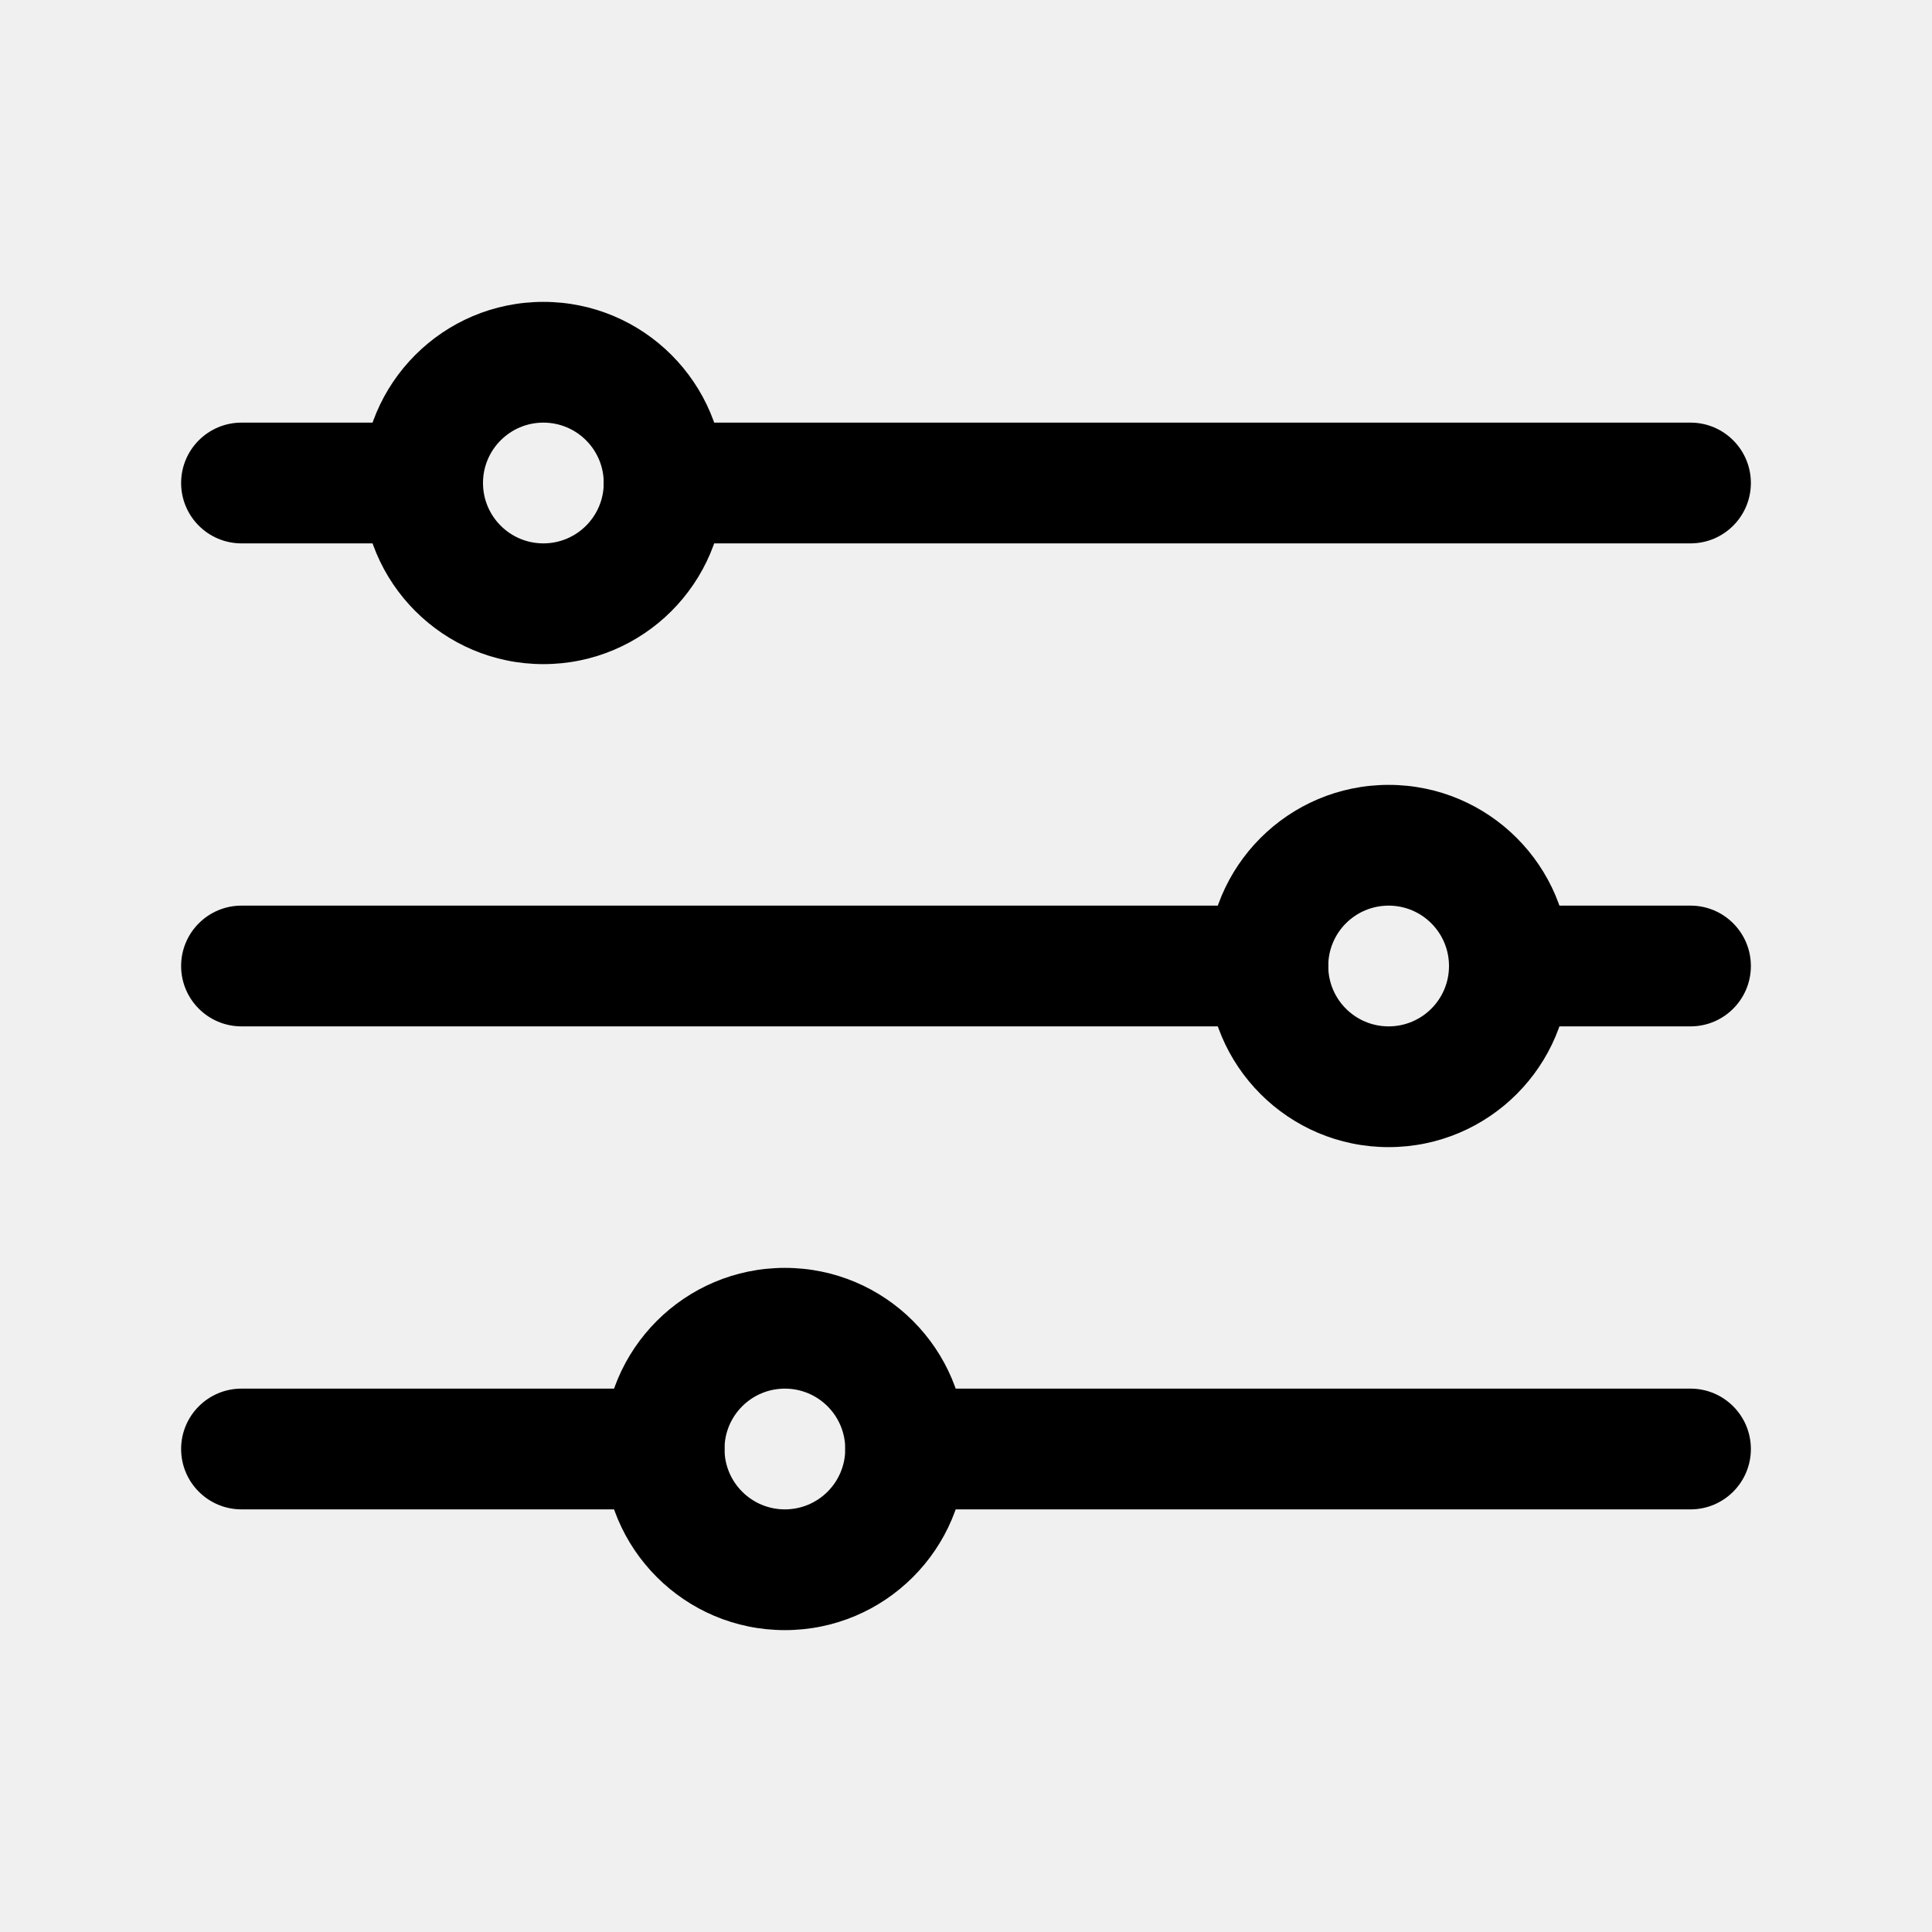
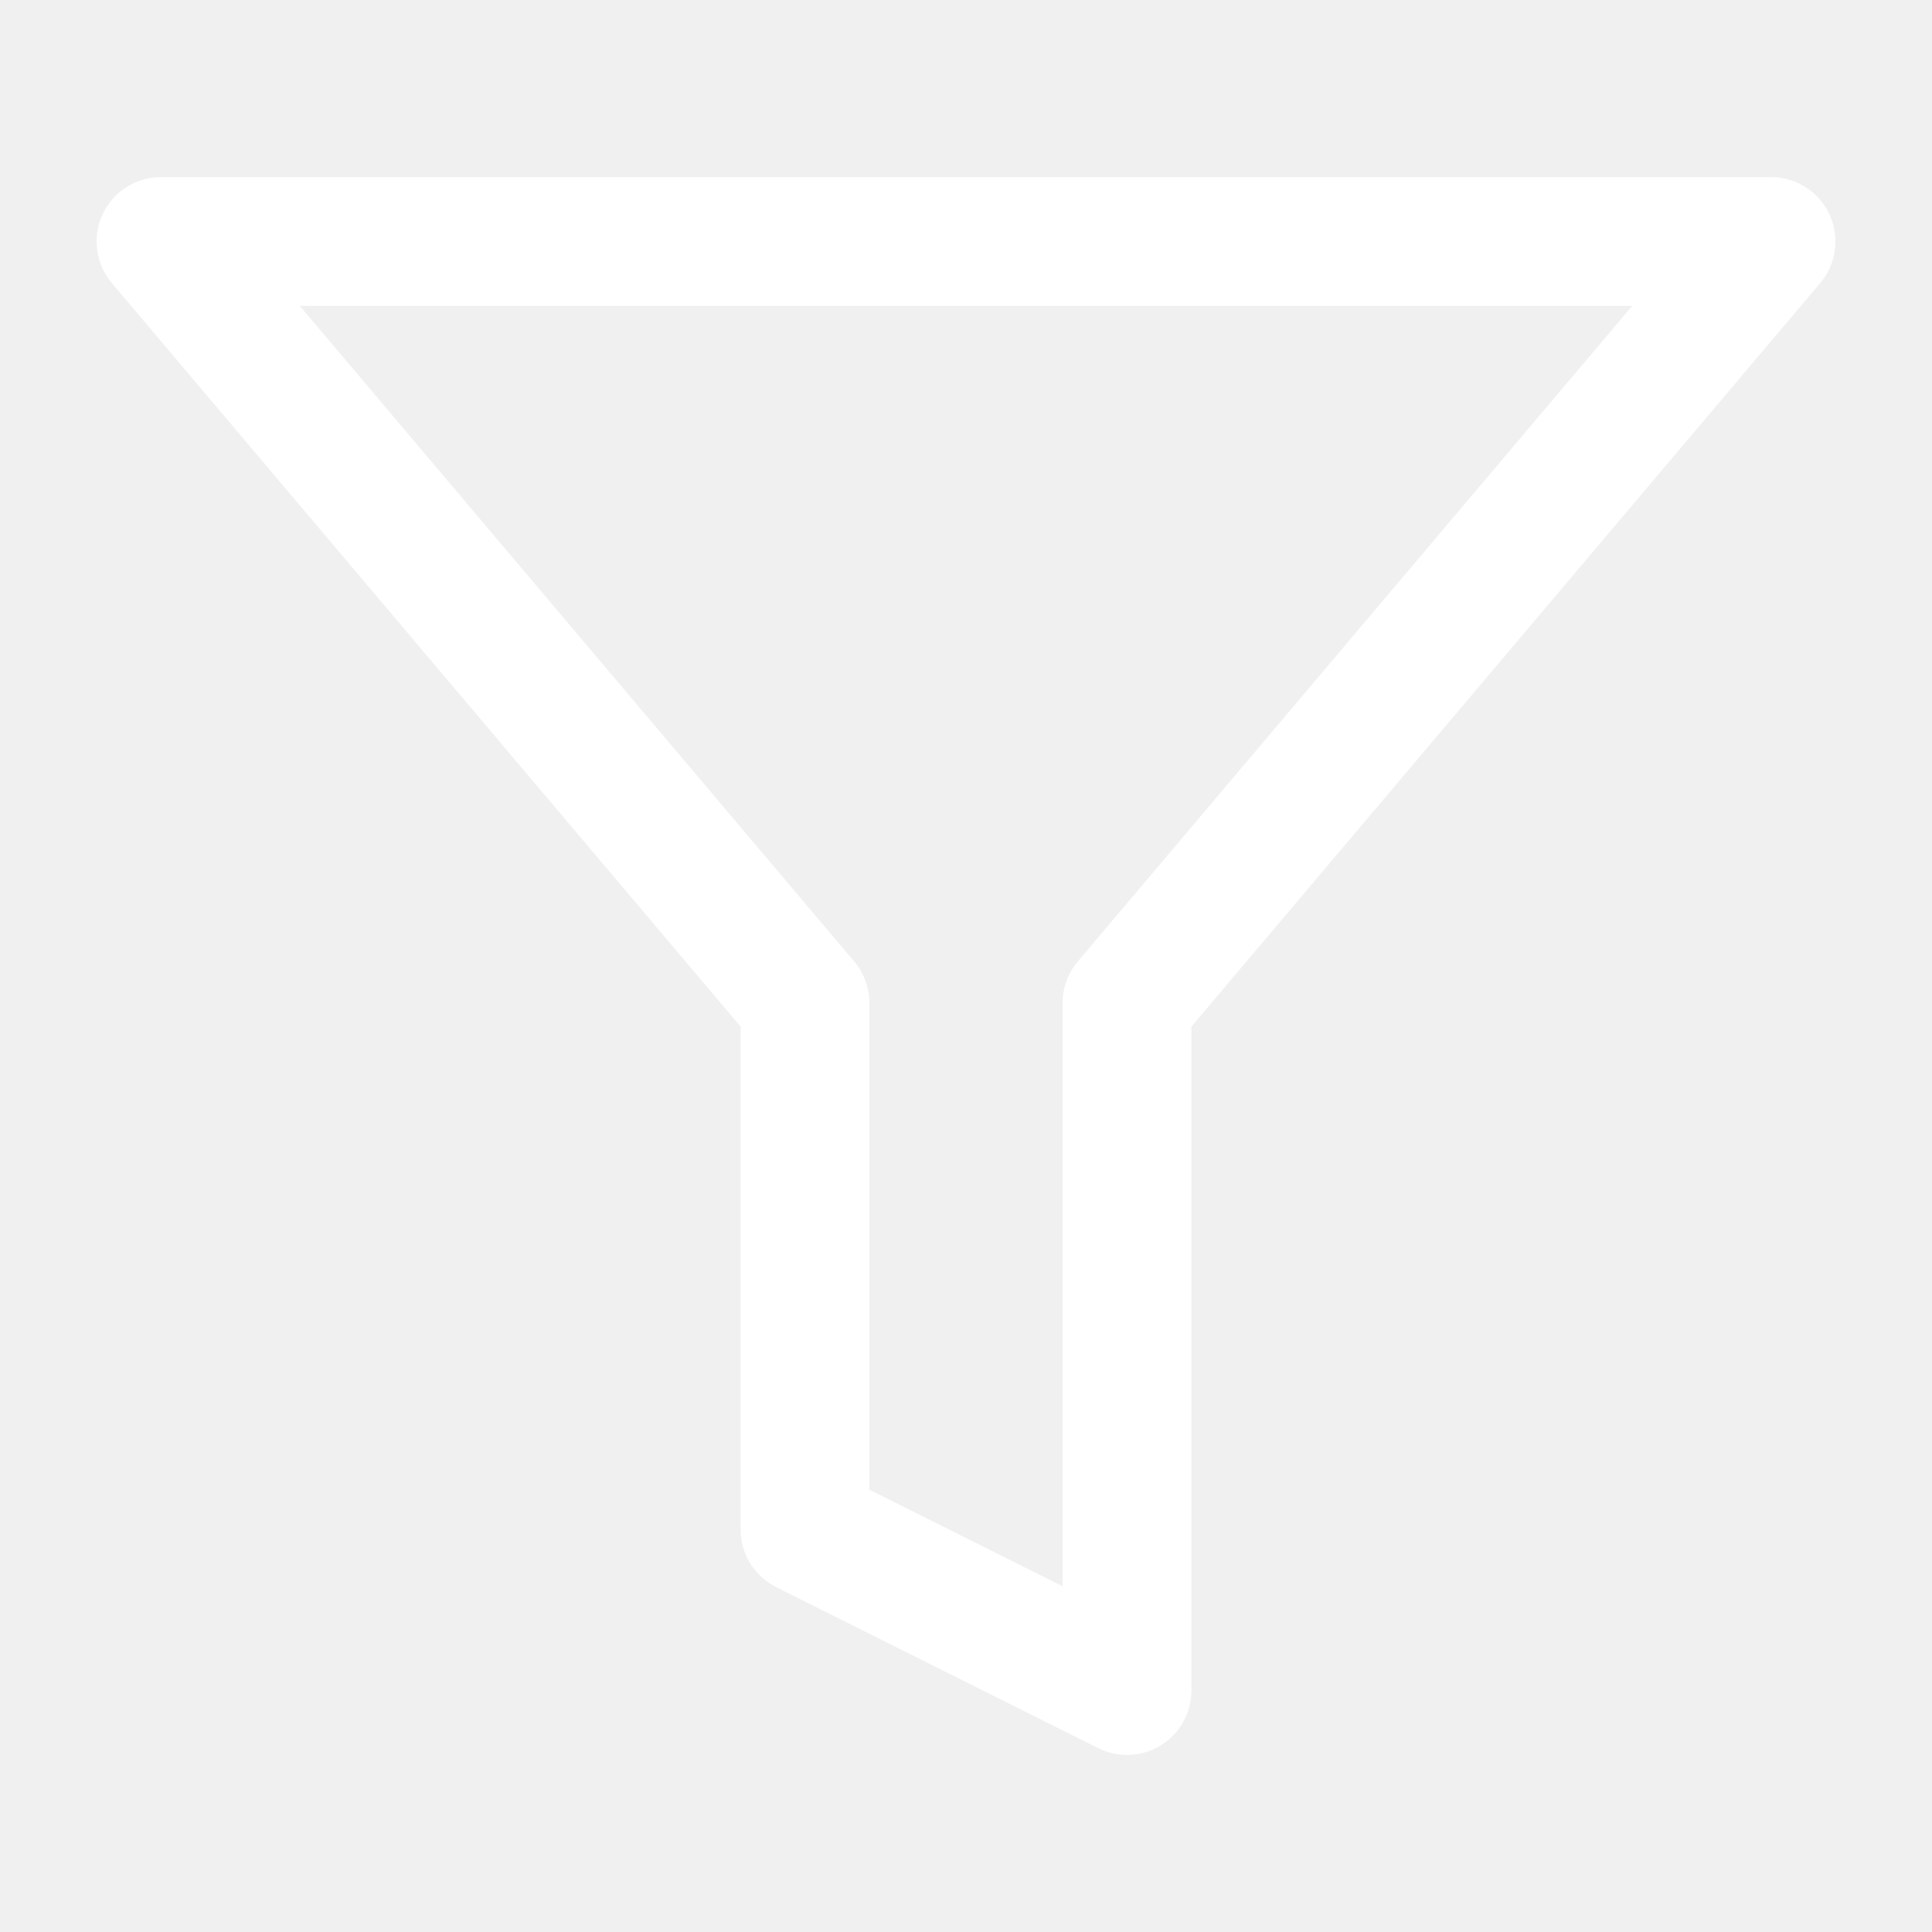
- <svg xmlns="http://www.w3.org/2000/svg" viewBox="0 0 32 32">
-   <g data-name="Layer 2" id="Layer_2">
-     <path d="M28,9H11a1,1,0,0,1,0-2H28a1,1,0,0,1,0,2Z" />
-     <path d="M7,9H4A1,1,0,0,1,4,7H7A1,1,0,0,1,7,9Z" />
-     <path d="M21,17H4a1,1,0,0,1,0-2H21a1,1,0,0,1,0,2Z" />
-     <path d="M11,25H4a1,1,0,0,1,0-2h7a1,1,0,0,1,0,2Z" />
-     <path d="M9,11a3,3,0,1,1,3-3A3,3,0,0,1,9,11ZM9,7a1,1,0,1,0,1,1A1,1,0,0,0,9,7Z" />
-     <path d="M23,19a3,3,0,1,1,3-3A3,3,0,0,1,23,19Zm0-4a1,1,0,1,0,1,1A1,1,0,0,0,23,15Z" />
-     <path d="M13,27a3,3,0,1,1,3-3A3,3,0,0,1,13,27Zm0-4a1,1,0,1,0,1,1A1,1,0,0,0,13,23Z" />
-     <path d="M28,17H25a1,1,0,0,1,0-2h3a1,1,0,0,1,0,2Z" />
-     <path d="M28,25H15a1,1,0,0,1,0-2H28a1,1,0,0,1,0,2Z" />
-   </g>
-   <g id="frame">
-     <rect class="cls-1" />
-   </g>
+ <svg xmlns="http://www.w3.org/2000/svg" width="30" height="30" fill="none" viewBox="0 0 30 30">
+   <path stroke="#fff" stroke-linecap="round" stroke-linejoin="round" stroke-width="2" d="M27.5 3.75h-25l10 11.825v8.175l5 2.5V15.575l10-11.825Z" />
</svg>
